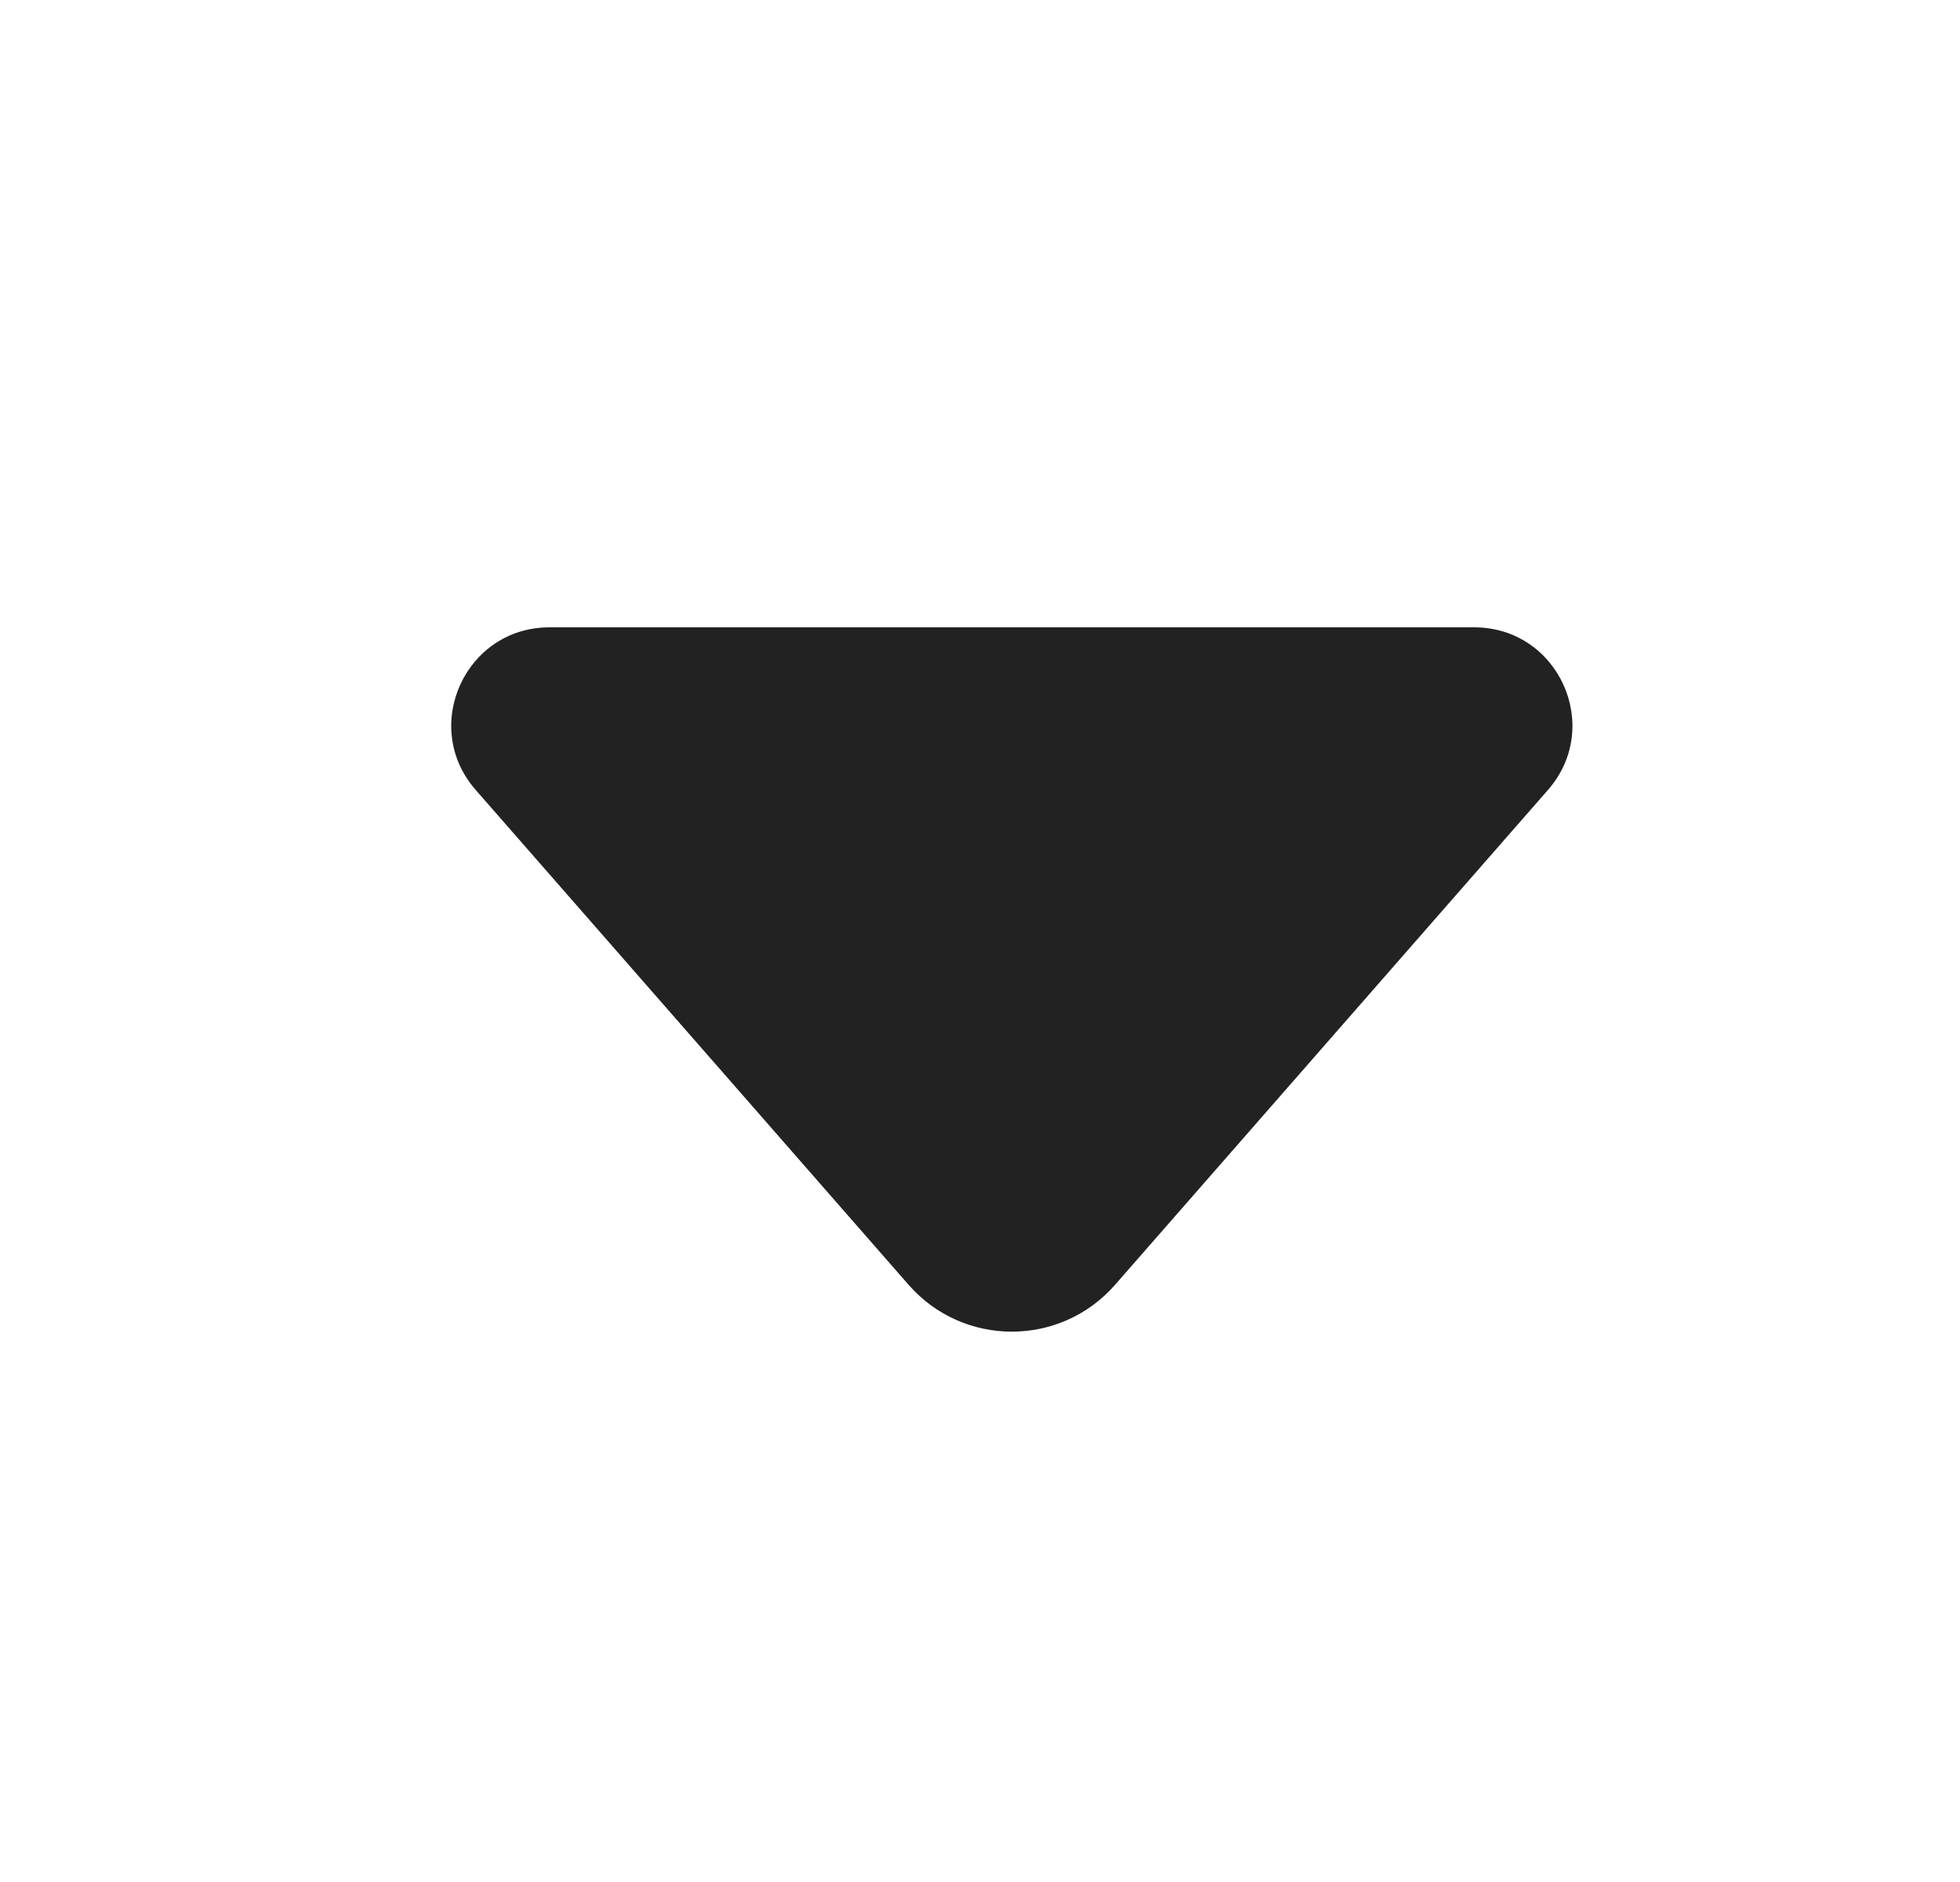
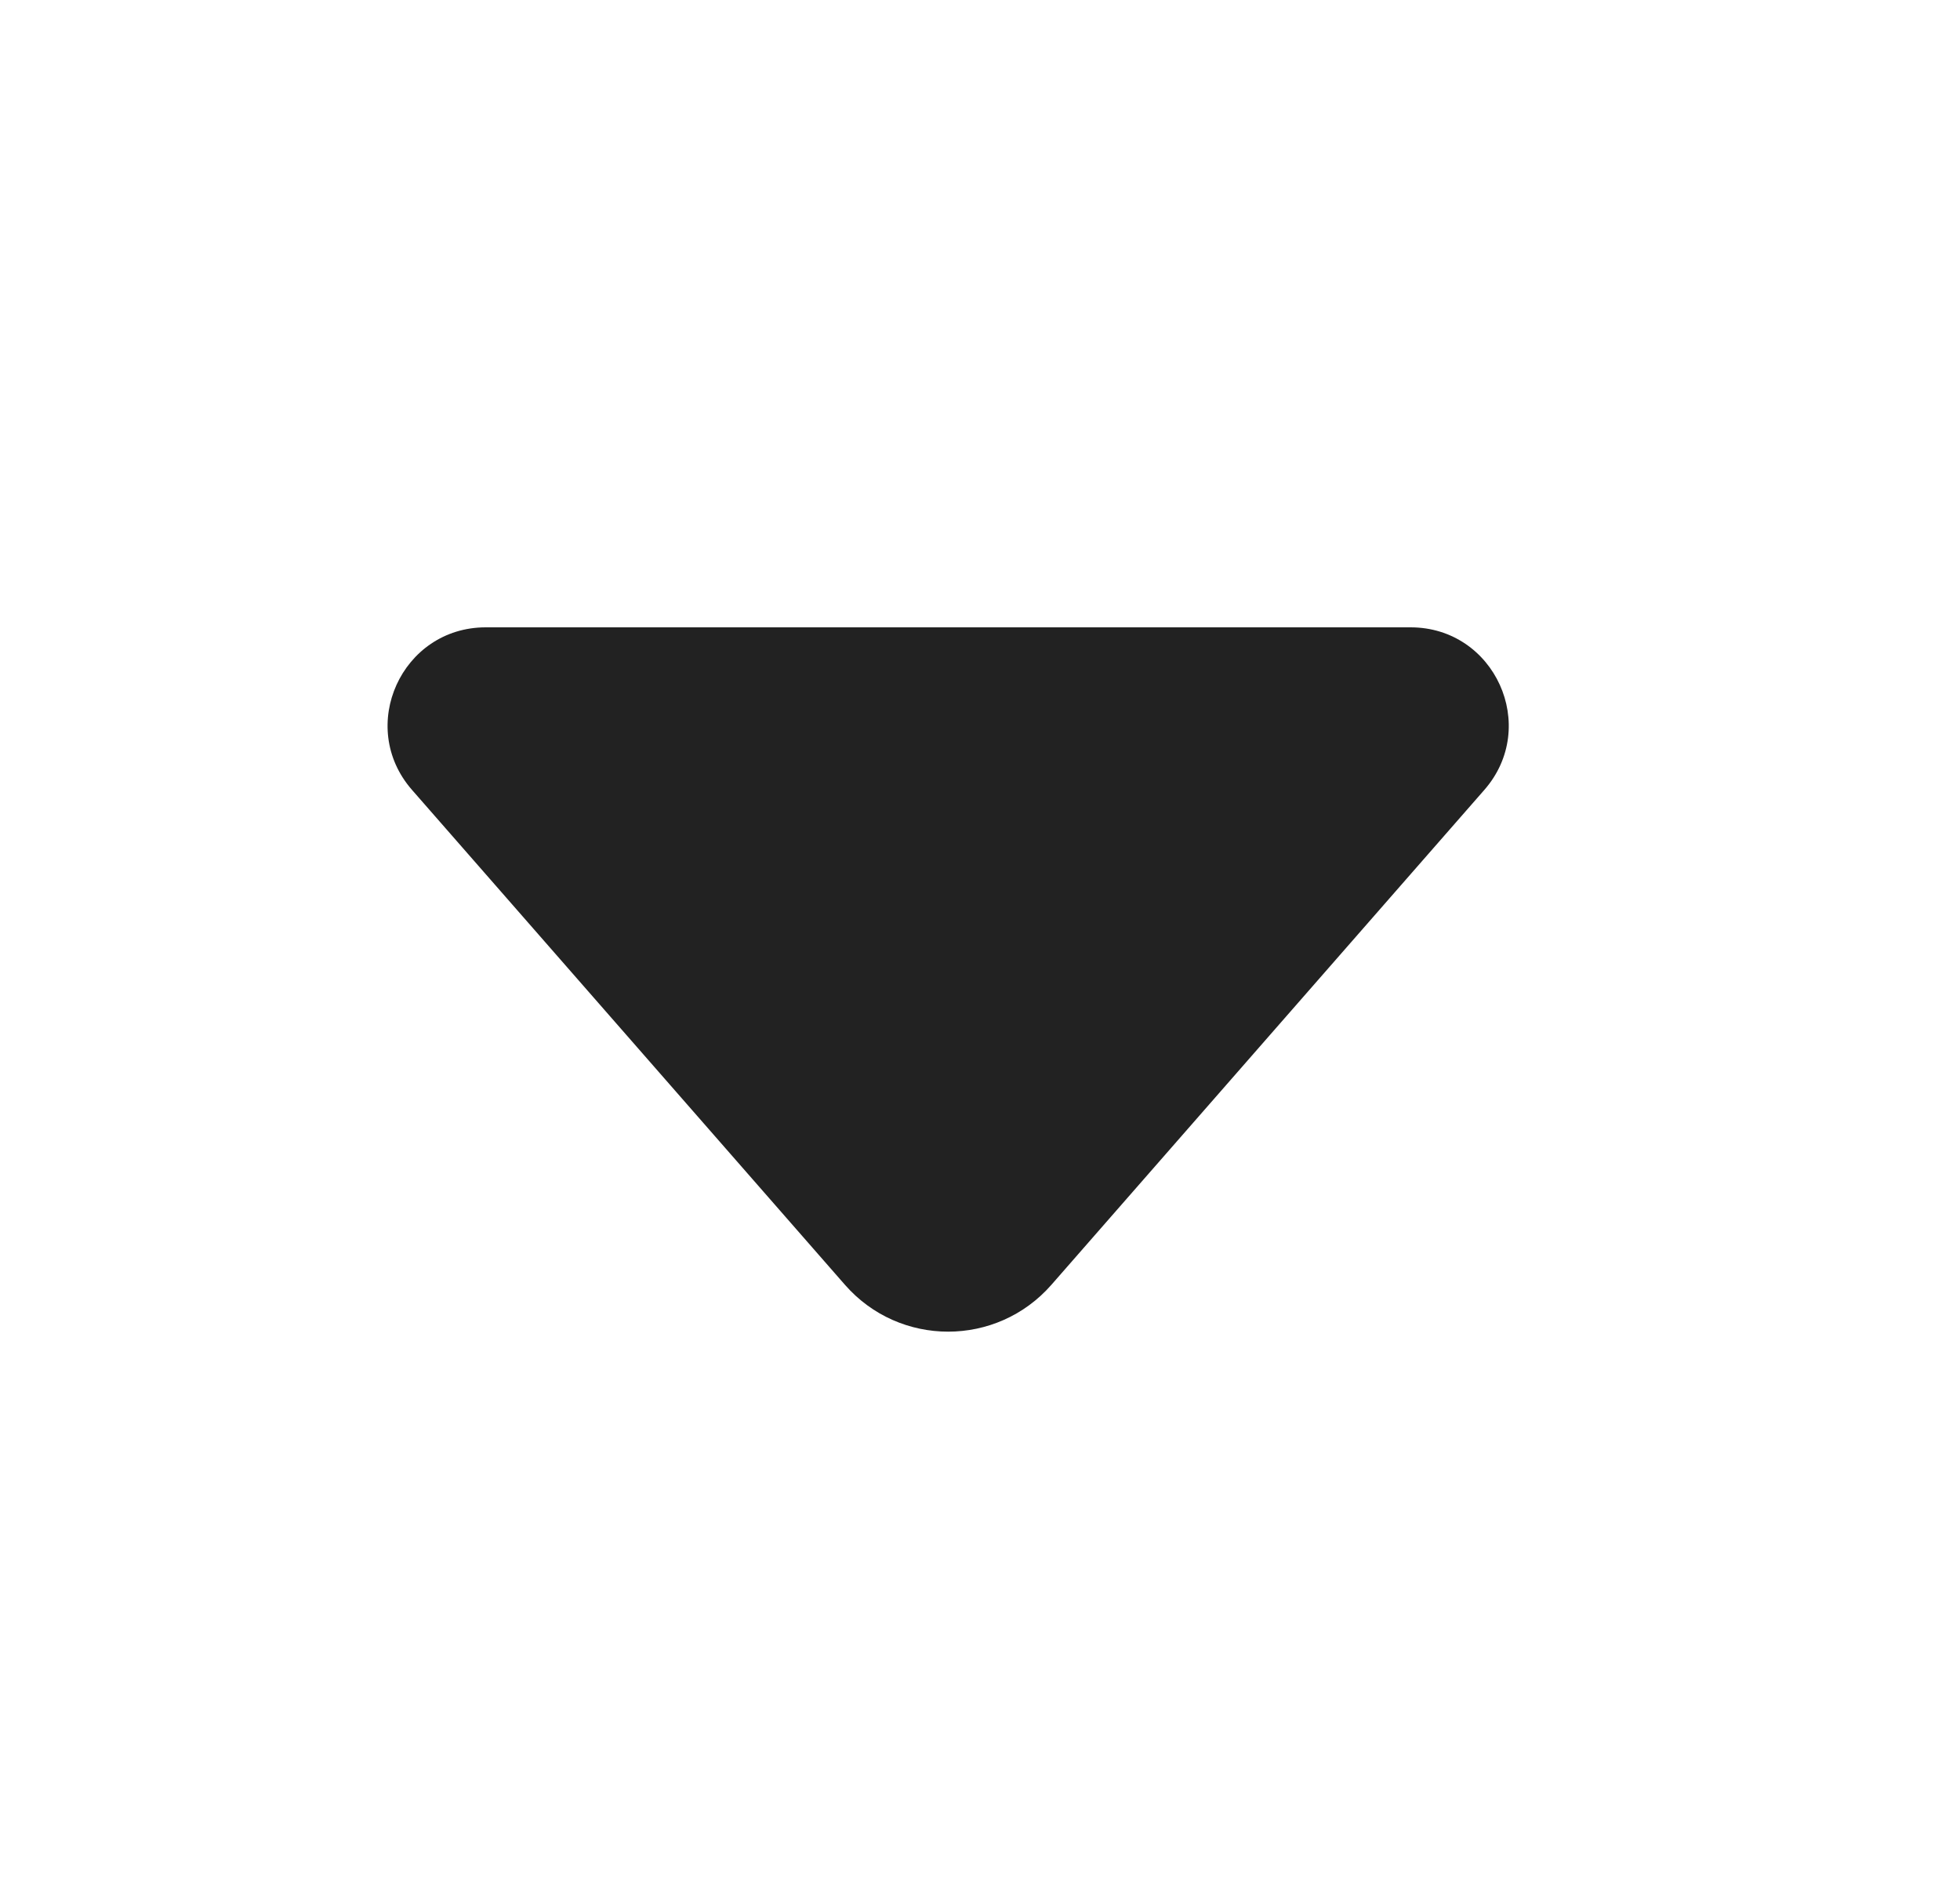
<svg xmlns="http://www.w3.org/2000/svg" width="25" height="24" viewBox="0 0 25 24" fill="none">
-   <path d="M7.008 8C5.934 8 5.36 9.265 6.067 10.073L11.589 16.384C12.286 17.181 13.526 17.181 14.223 16.384L19.745 10.073C20.452 9.265 19.878 8 18.804 8H7.008Z" fill="#222222" />
+   <path d="M6.196 8C5.122 8 4.548 9.265 5.255 10.073L10.777 16.384C11.474 17.181 12.713 17.181 13.411 16.384L18.933 10.073C19.64 9.265 19.066 8 17.992 8H6.196Z" fill="#222222" />
</svg>
